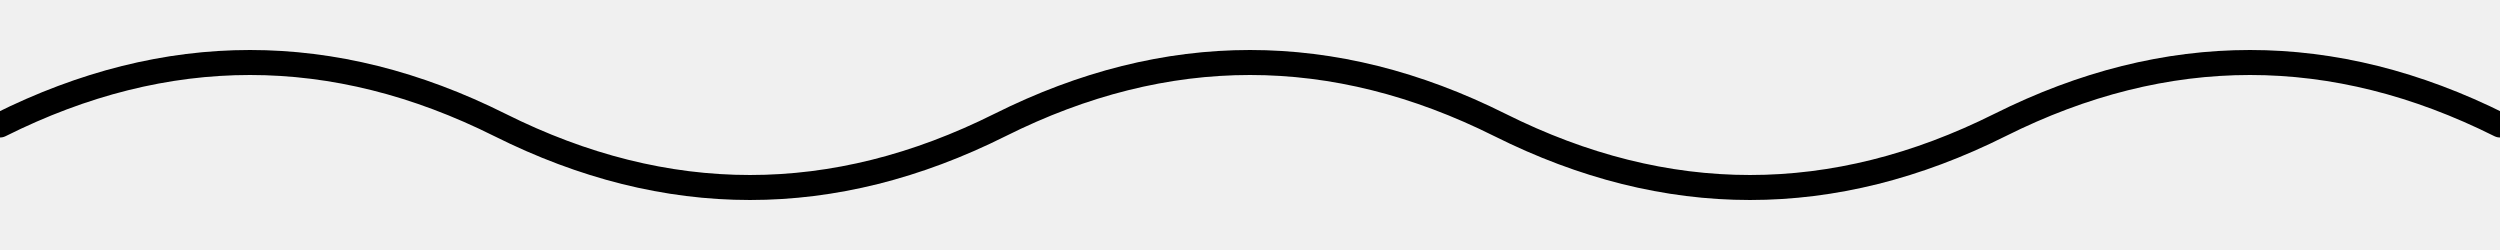
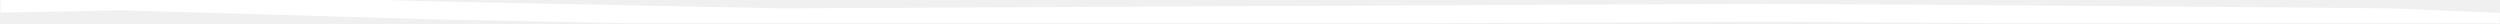
- <svg xmlns="http://www.w3.org/2000/svg" width="200" height="20" viewBox="0 0 200 20">
-   <path d="M0 10 Q 20 0, 40 10 T 80 10 T 120 10 T 160 10 T 200 10" stroke="black" stroke-width="2" fill="transparent" stroke-linecap="round" stroke-linejoin="round" />
+ <svg xmlns="http://www.w3.org/2000/svg" width="2797" height="26" xml:space="preserve" overflow="hidden">
+   <g transform="translate(-831 -1976)">
+     <path d="M831.5 1980.06 967.079 1977.5 1320.1 1987.72 1706.37 1995.39 2235.9 1992.83 2806.35 1990.28 3200.3 1992.83 3507.27 1995.39 3627.5 2000.5" stroke="#ffffff" stroke-width="20.0" stroke-miterlimit="8" fill="transparent" fill-rule="evenodd" />
+   </g>
</svg>
